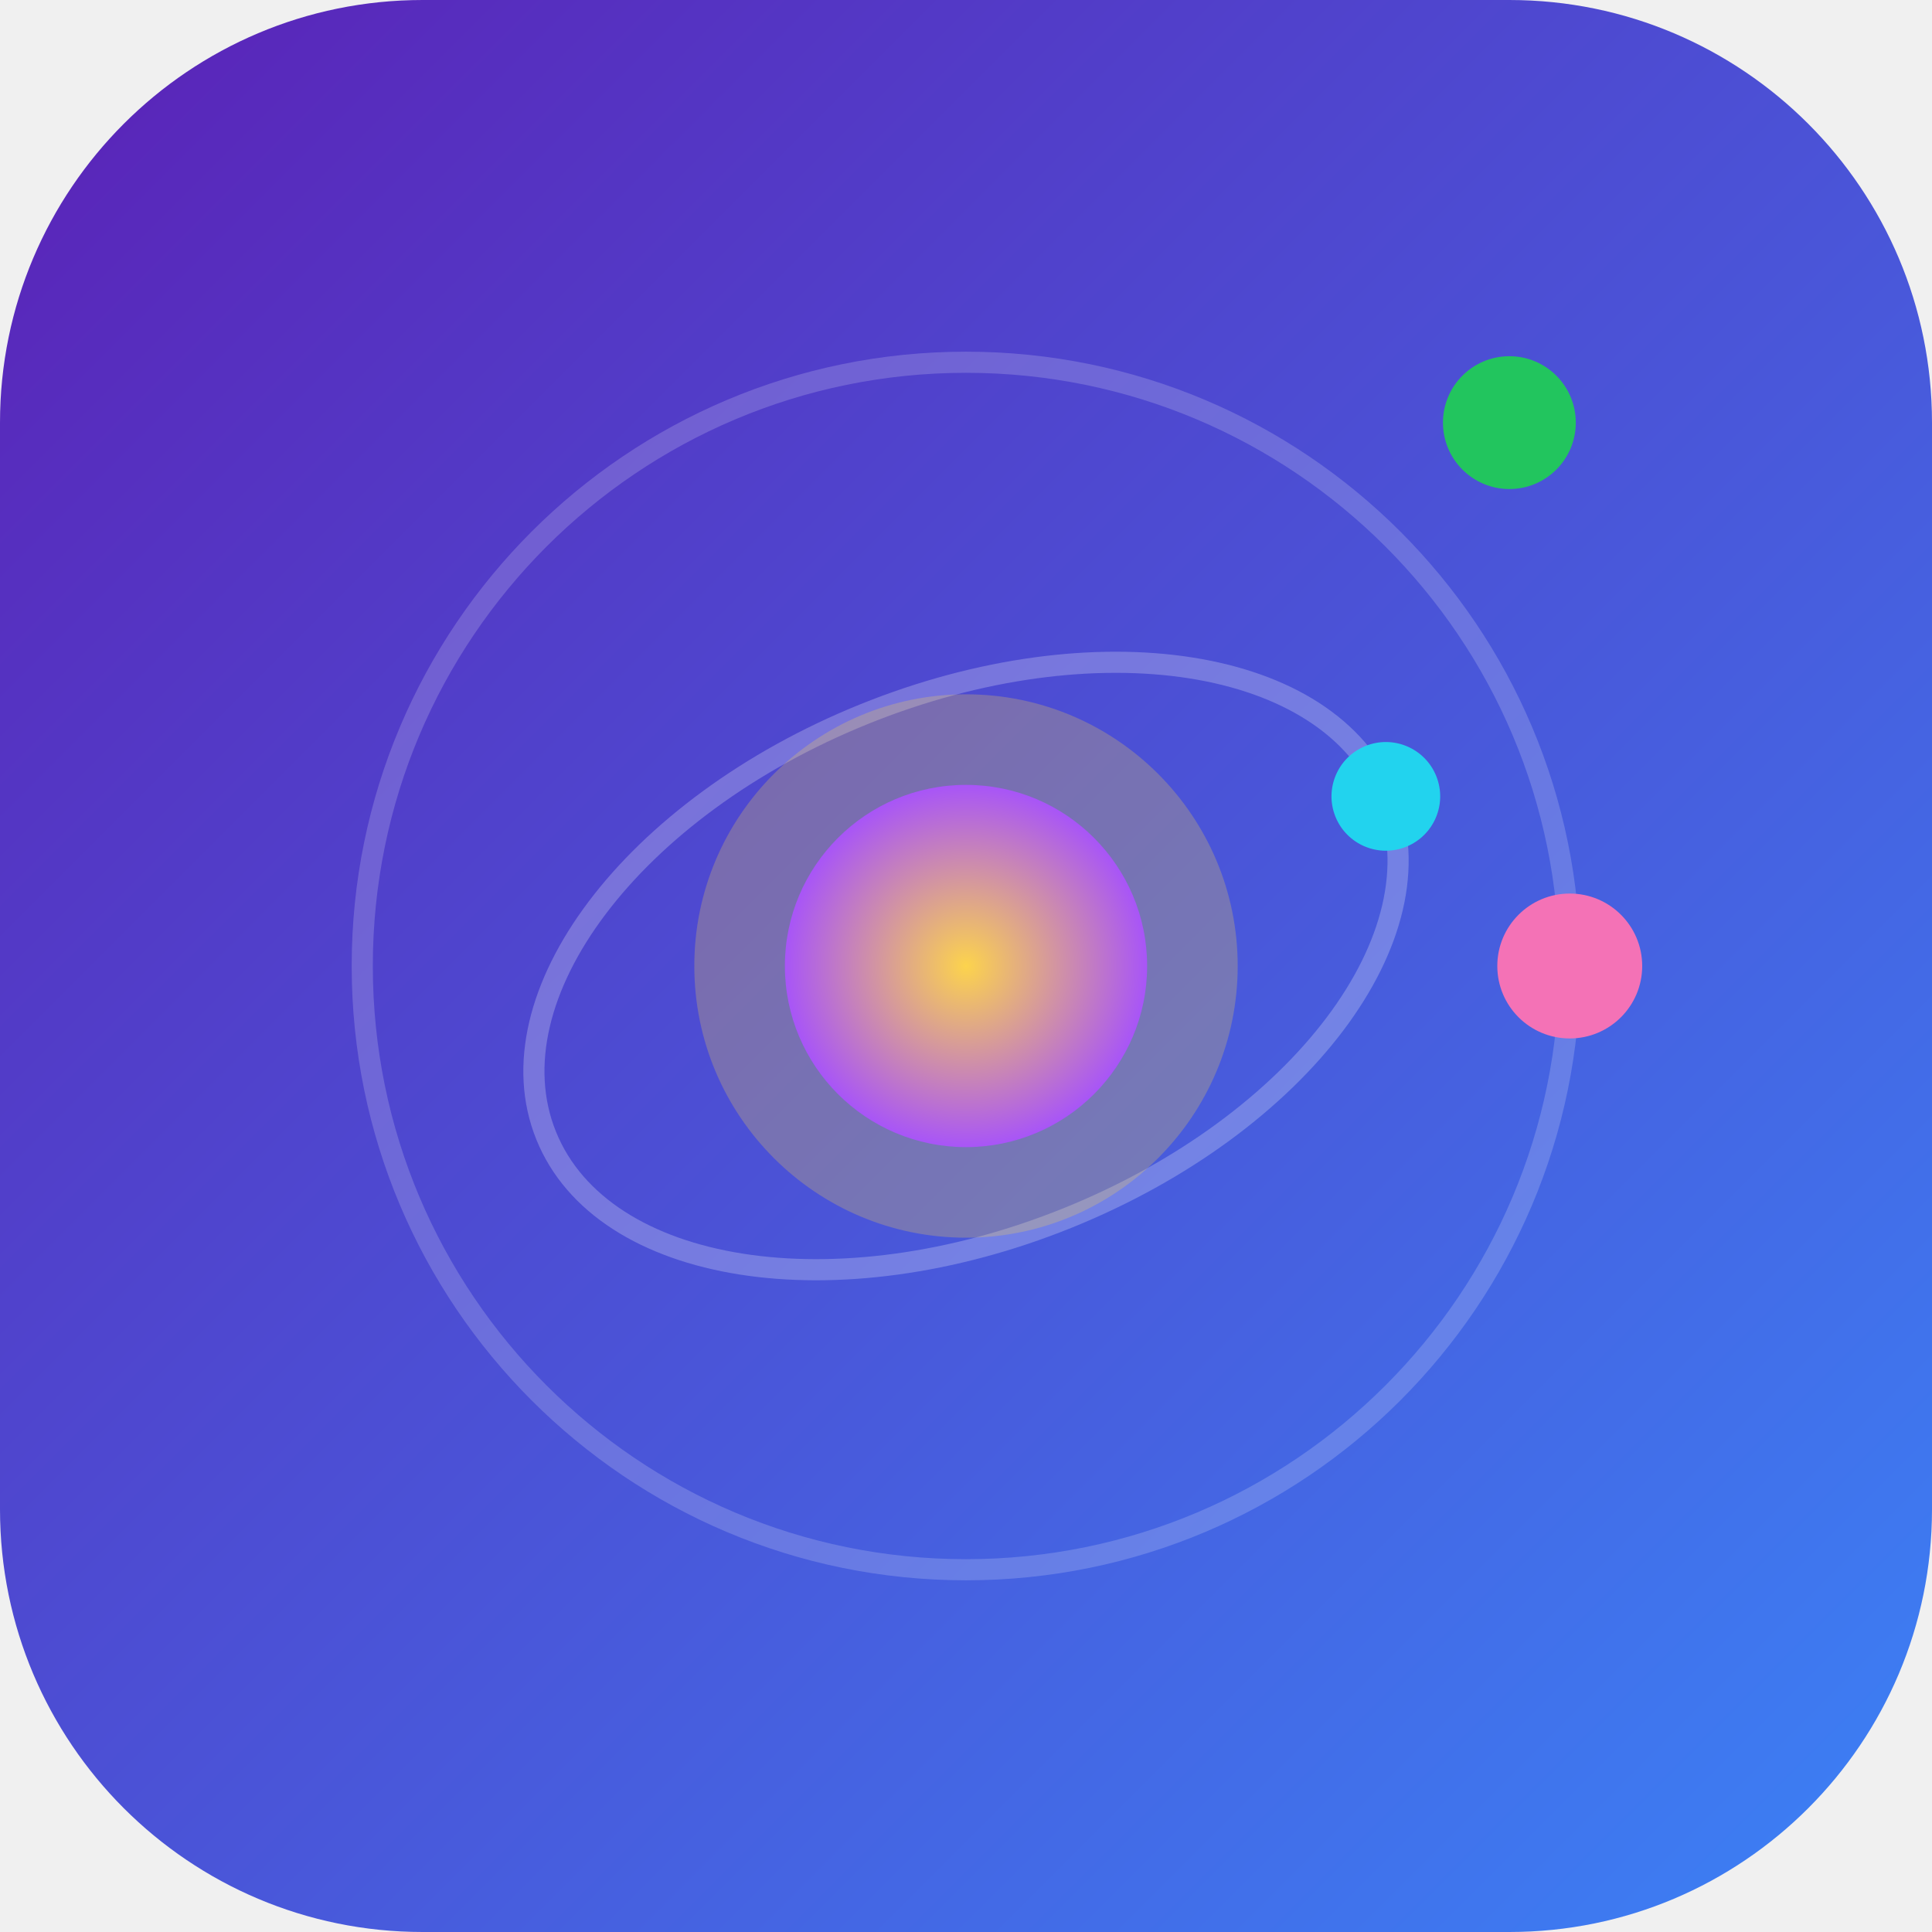
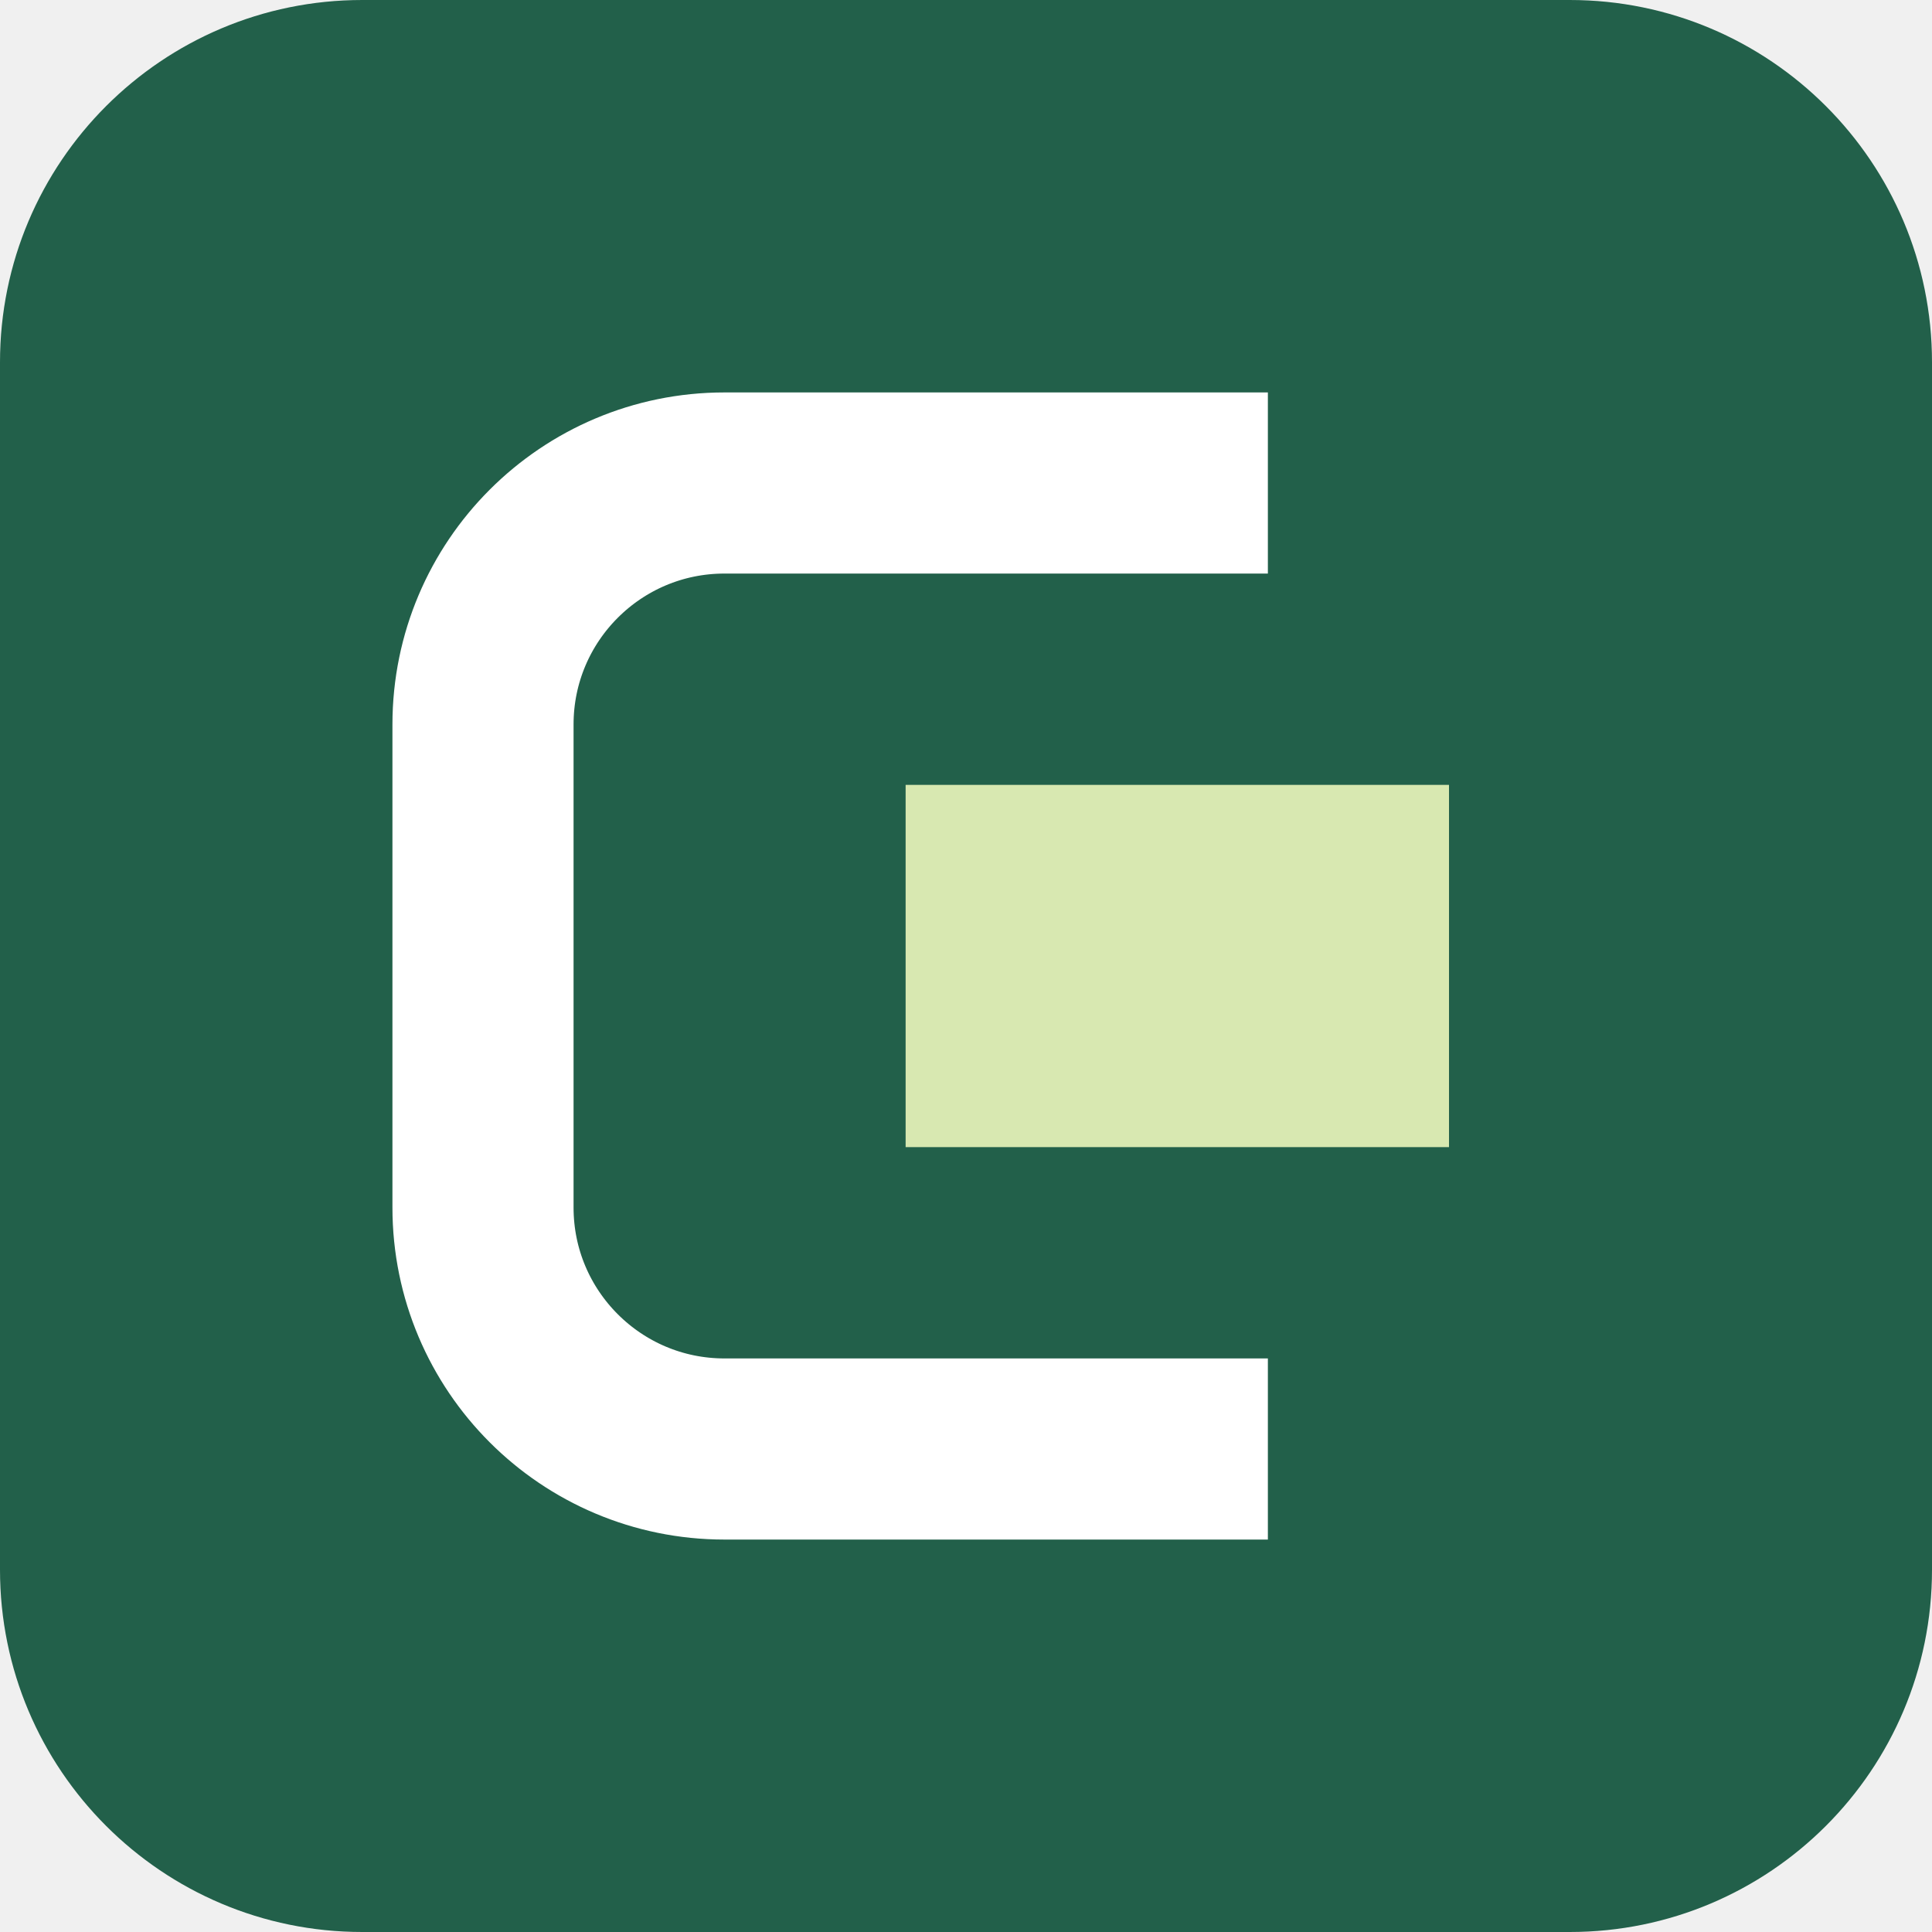
<svg xmlns="http://www.w3.org/2000/svg" viewBox="0 0 64 64">
-   <defs>
-     <linearGradient id="f-frame" x1="0" y1="0" x2="64" y2="64" gradientUnits="userSpaceOnUse">
-       <stop offset="0%" stop-color="#5B21B6" />
-       <stop offset="100%" stop-color="#3B82F6" />
-     </linearGradient>
-     <radialGradient id="f-nuc" cx="50%" cy="50%" r="50%">
-       <stop offset="0%" stop-color="#FCD34D" />
-       <stop offset="100%" stop-color="#A855F7" />
-     </radialGradient>
-   </defs>
-   <rect width="64" height="64" rx="14" fill="url(#f-frame)" />
-   <ellipse cx="32" cy="32" rx="20" ry="20" fill="none" stroke="#fff" stroke-opacity=".18" stroke-width=".7" />
-   <ellipse cx="32" cy="32" rx="15" ry="9" fill="none" stroke="#fff" stroke-opacity=".24" stroke-width=".7" transform="rotate(-22 32 32)" />
-   <circle cx="32" cy="32" r="9" fill="#FCD34D" opacity=".25">
-     <animate attributeName="r" values="8;10;8" dur="2s" repeatCount="indefinite" />
-   </circle>
-   <circle cx="32" cy="32" r="6" fill="none" stroke="#fff" stroke-width="1" opacity="0">
-     <animate attributeName="r" values="6;22;22" dur="2.6s" repeatCount="indefinite" />
-     <animate attributeName="opacity" values=".55;0;0" dur="2.6s" repeatCount="indefinite" />
-   </circle>
-   <circle cx="32" cy="32" r="6" fill="url(#f-nuc)">
-     <animate attributeName="r" values="5.5;6.5;5.5" dur="2s" repeatCount="indefinite" />
-   </circle>
-   <g>
-     <animateTransform attributeName="transform" type="rotate" from="0 32 32" to="360 32 32" dur="6s" repeatCount="indefinite" />
-     <circle cx="52" cy="32" r="2.4" fill="#F472B6" />
-   </g>
-   <g transform="rotate(-22 32 32)">
-     <g>
-       <animateTransform attributeName="transform" type="rotate" from="360 32 32" to="0 32 32" dur="4s" repeatCount="indefinite" />
-       <circle cx="47" cy="32" r="1.8" fill="#22D3EE" />
-     </g>
-   </g>
-   <circle cx="50" cy="14" r="2.2" fill="#22C55E">
-     <animate attributeName="opacity" values="1;.4;1" dur="1.4s" repeatCount="indefinite" />
-   </circle>
+   <rect width="64" height="64" rx="12" fill="#22604a" />
+   <path d="M39 16H24a8 8 0 0 0-8 8v16a8 8 0 0 0 8 8h15" fill="none" stroke="#fff" stroke-width="6" stroke-linecap="square" />
+   <path d="M30 26h18v12H30z" fill="#d8e8b1" />
</svg>
